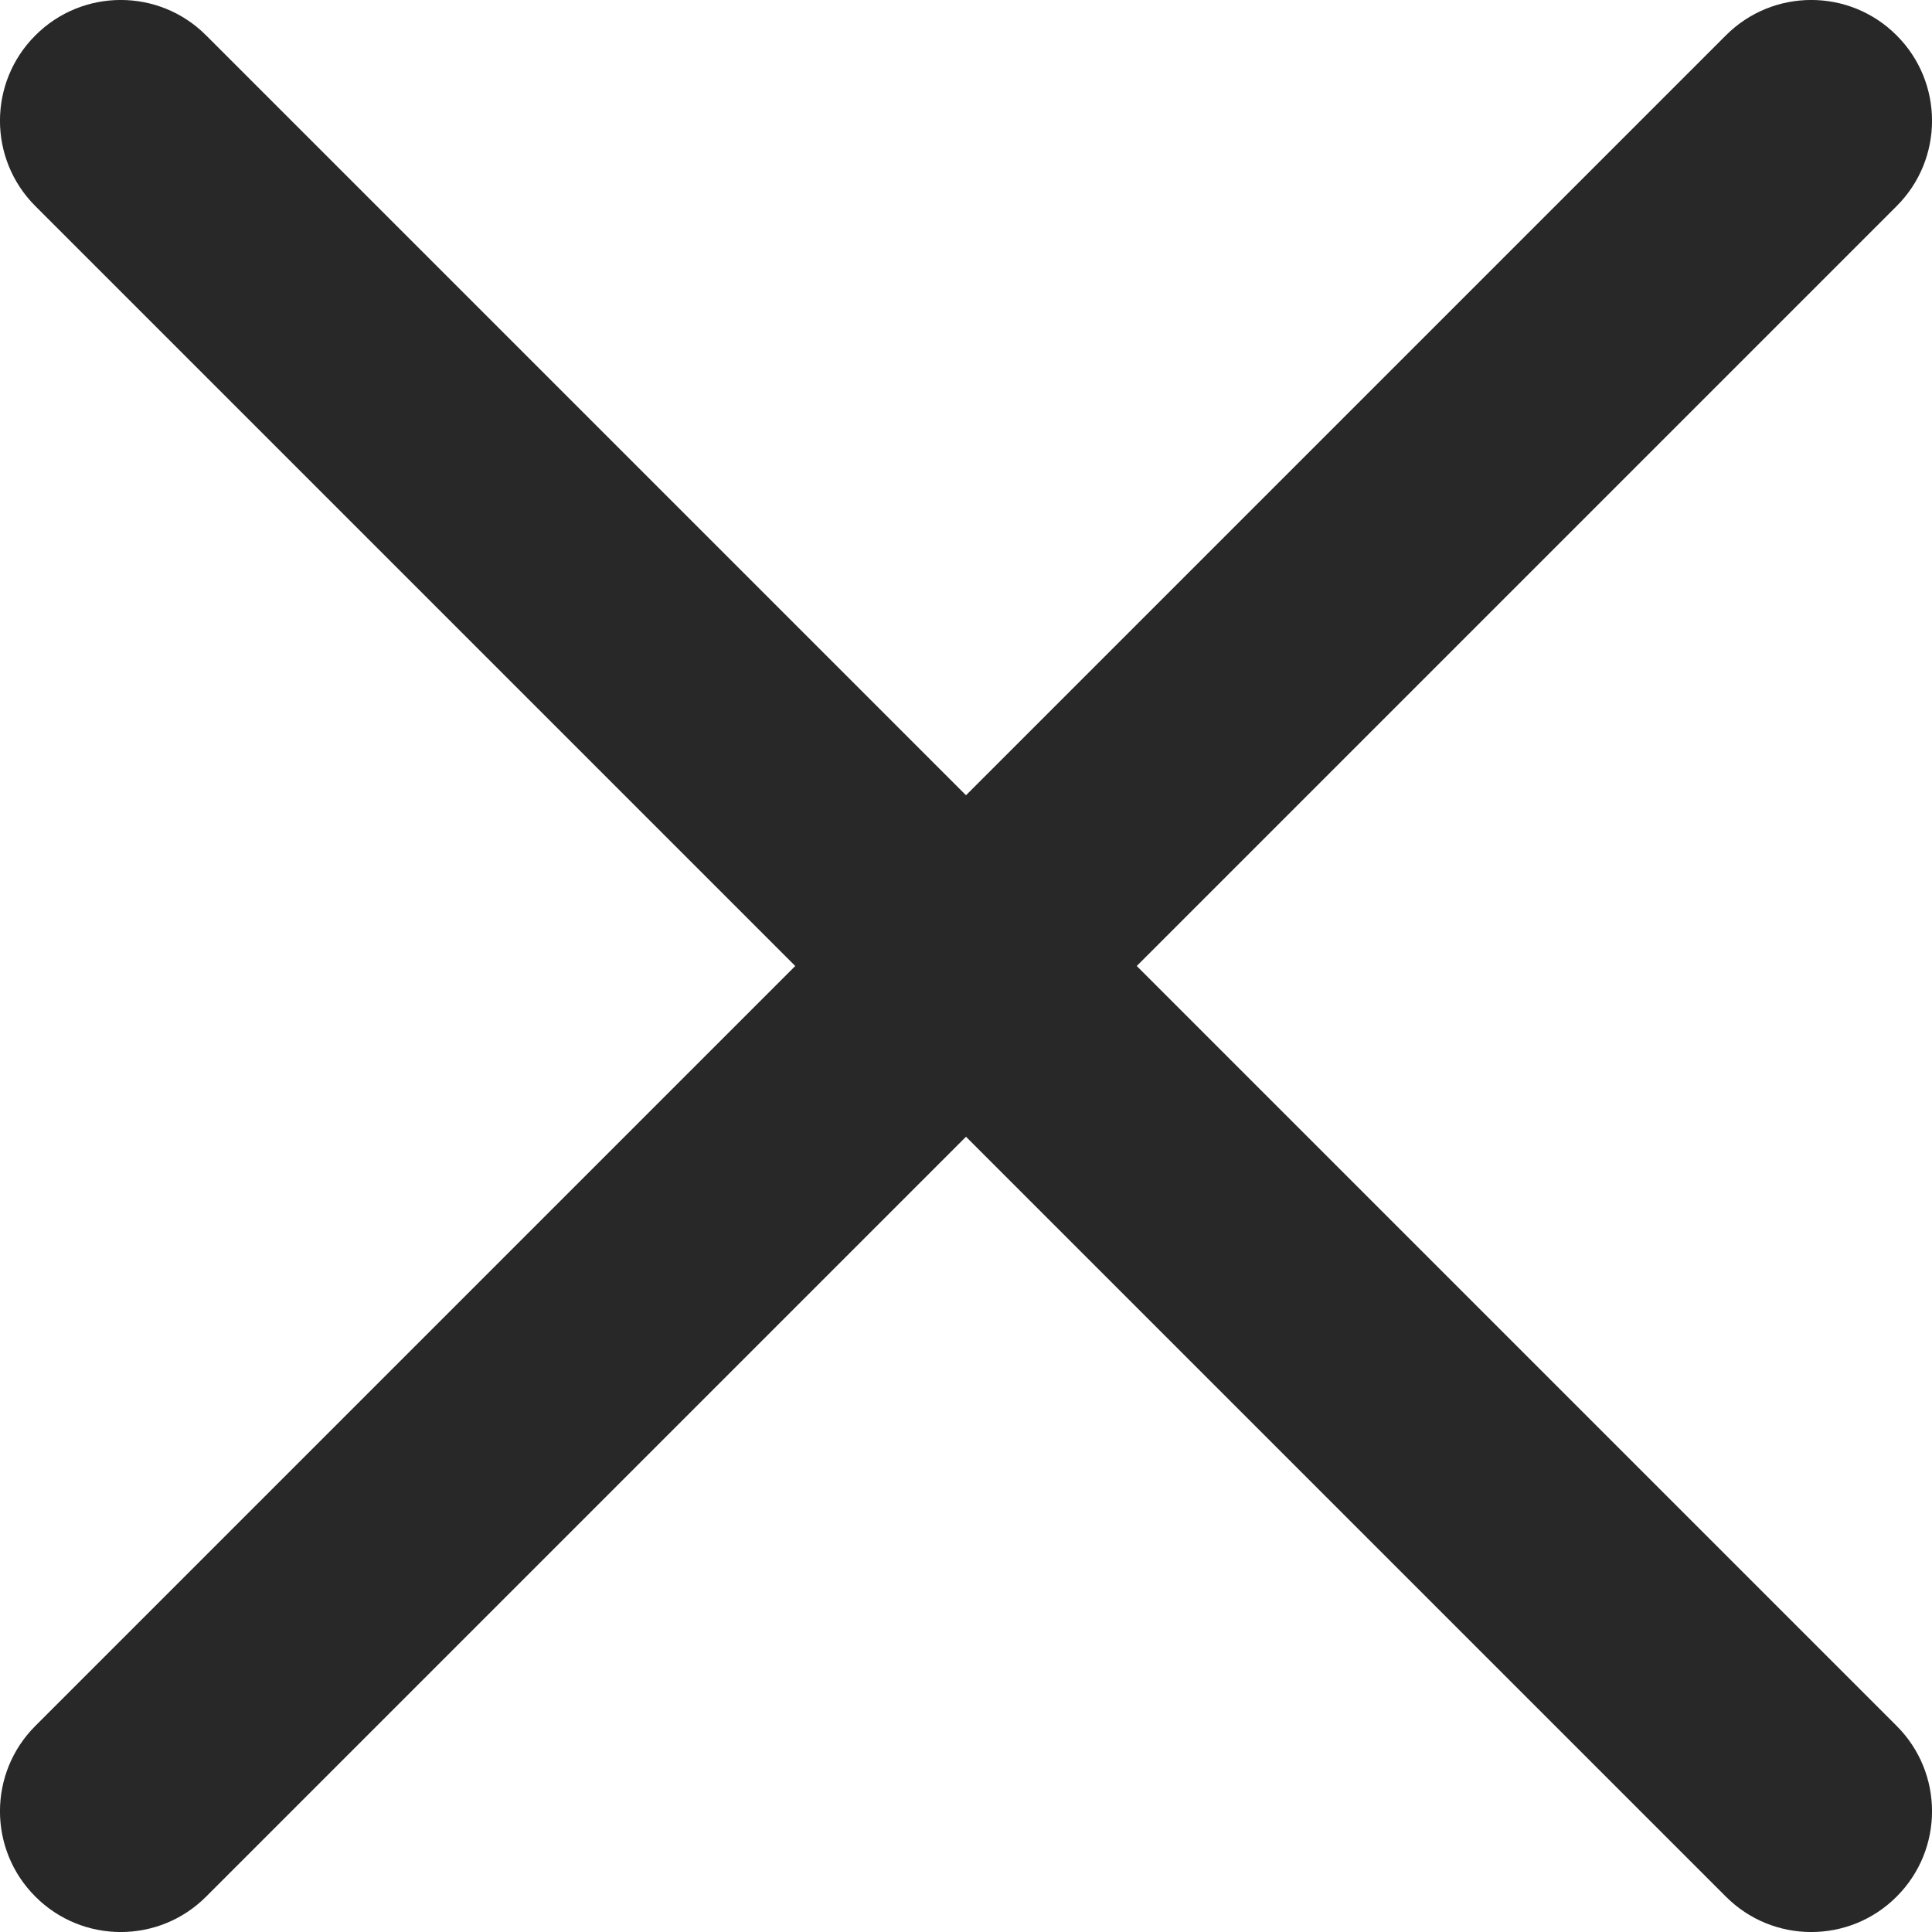
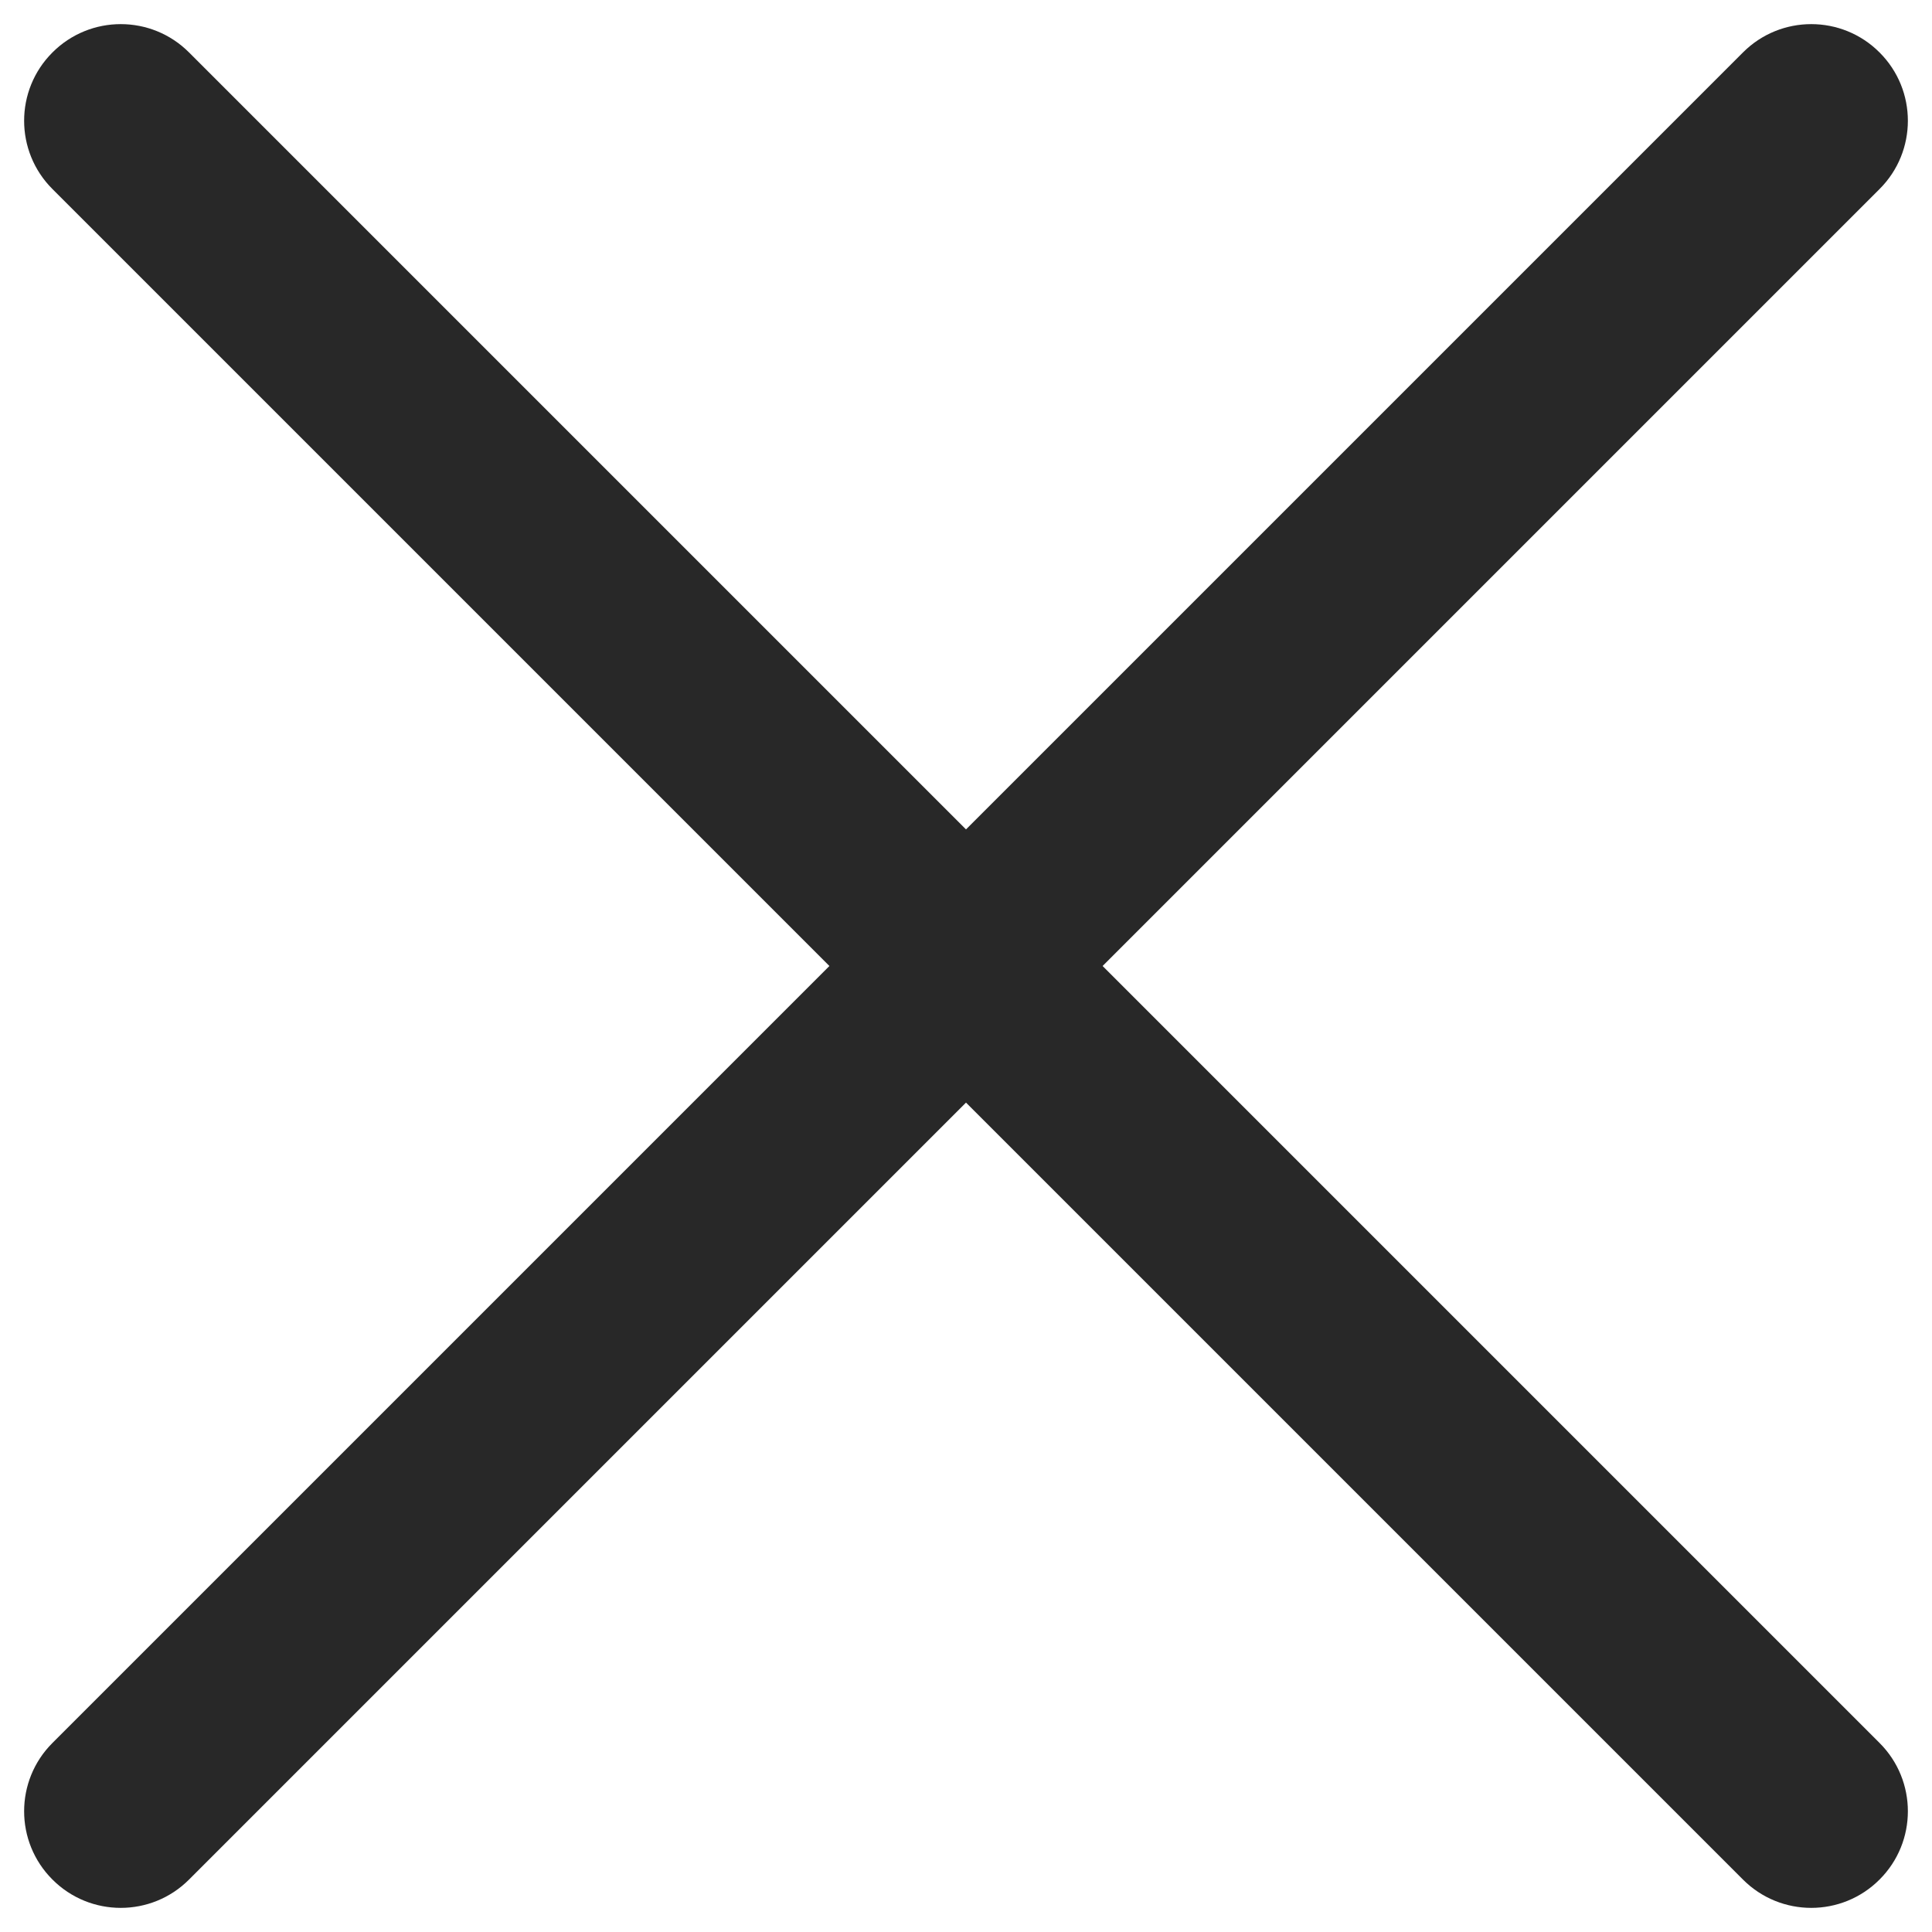
- <svg xmlns="http://www.w3.org/2000/svg" width="20" height="20" viewBox="0 0 16 16" fill="none">
-   <path id="Union" fill-rule="evenodd" clip-rule="evenodd" d="M15.707 1.707C16.098 1.317 16.098 0.683 15.707 0.293C15.317 -0.098 14.683 -0.098 14.293 0.293L8 6.586 1.707 0.293C1.317 -0.098 0.683 -0.098 0.293 0.293-0.098 0.683-0.098 1.317 0.293 1.707L6.586 8 0.293 14.293C-0.098 14.683-0.098 15.317 0.293 15.707 0.683 16.098 1.317 16.098 1.707 15.707L8 9.414 14.293 15.707C14.683 16.098 15.317 16.098 15.707 15.707 16.098 15.317 16.098 14.683 15.707 14.293L9.414 8 15.707 1.707Z" fill="#282828" />
+ <svg xmlns="http://www.w3.org/2000/svg" width="100%" height="100%" viewBox="0 0 20 20" fill="none">
+   <path id="Union" fill-rule="evenodd" clip-rule="evenodd" d="M19.457 1.957C19.848 1.567 19.848 0.933 19.457 0.543C19.067 0.152 18.433 0.152 18.043 0.543L10 8.586L1.957 0.543C1.567 0.152 0.933 0.152 0.543 0.543C0.152 0.933 0.152 1.567 0.543 1.957L8.586 10L0.543 18.043C0.152 18.433 0.152 19.067 0.543 19.457C0.933 19.848 1.567 19.848 1.957 19.457L10 11.414L18.043 19.457C18.433 19.848 19.067 19.848 19.457 19.457C19.848 19.067 19.848 18.433 19.457 18.043L11.414 10L19.457 1.957Z" fill="#282828" />
</svg>
